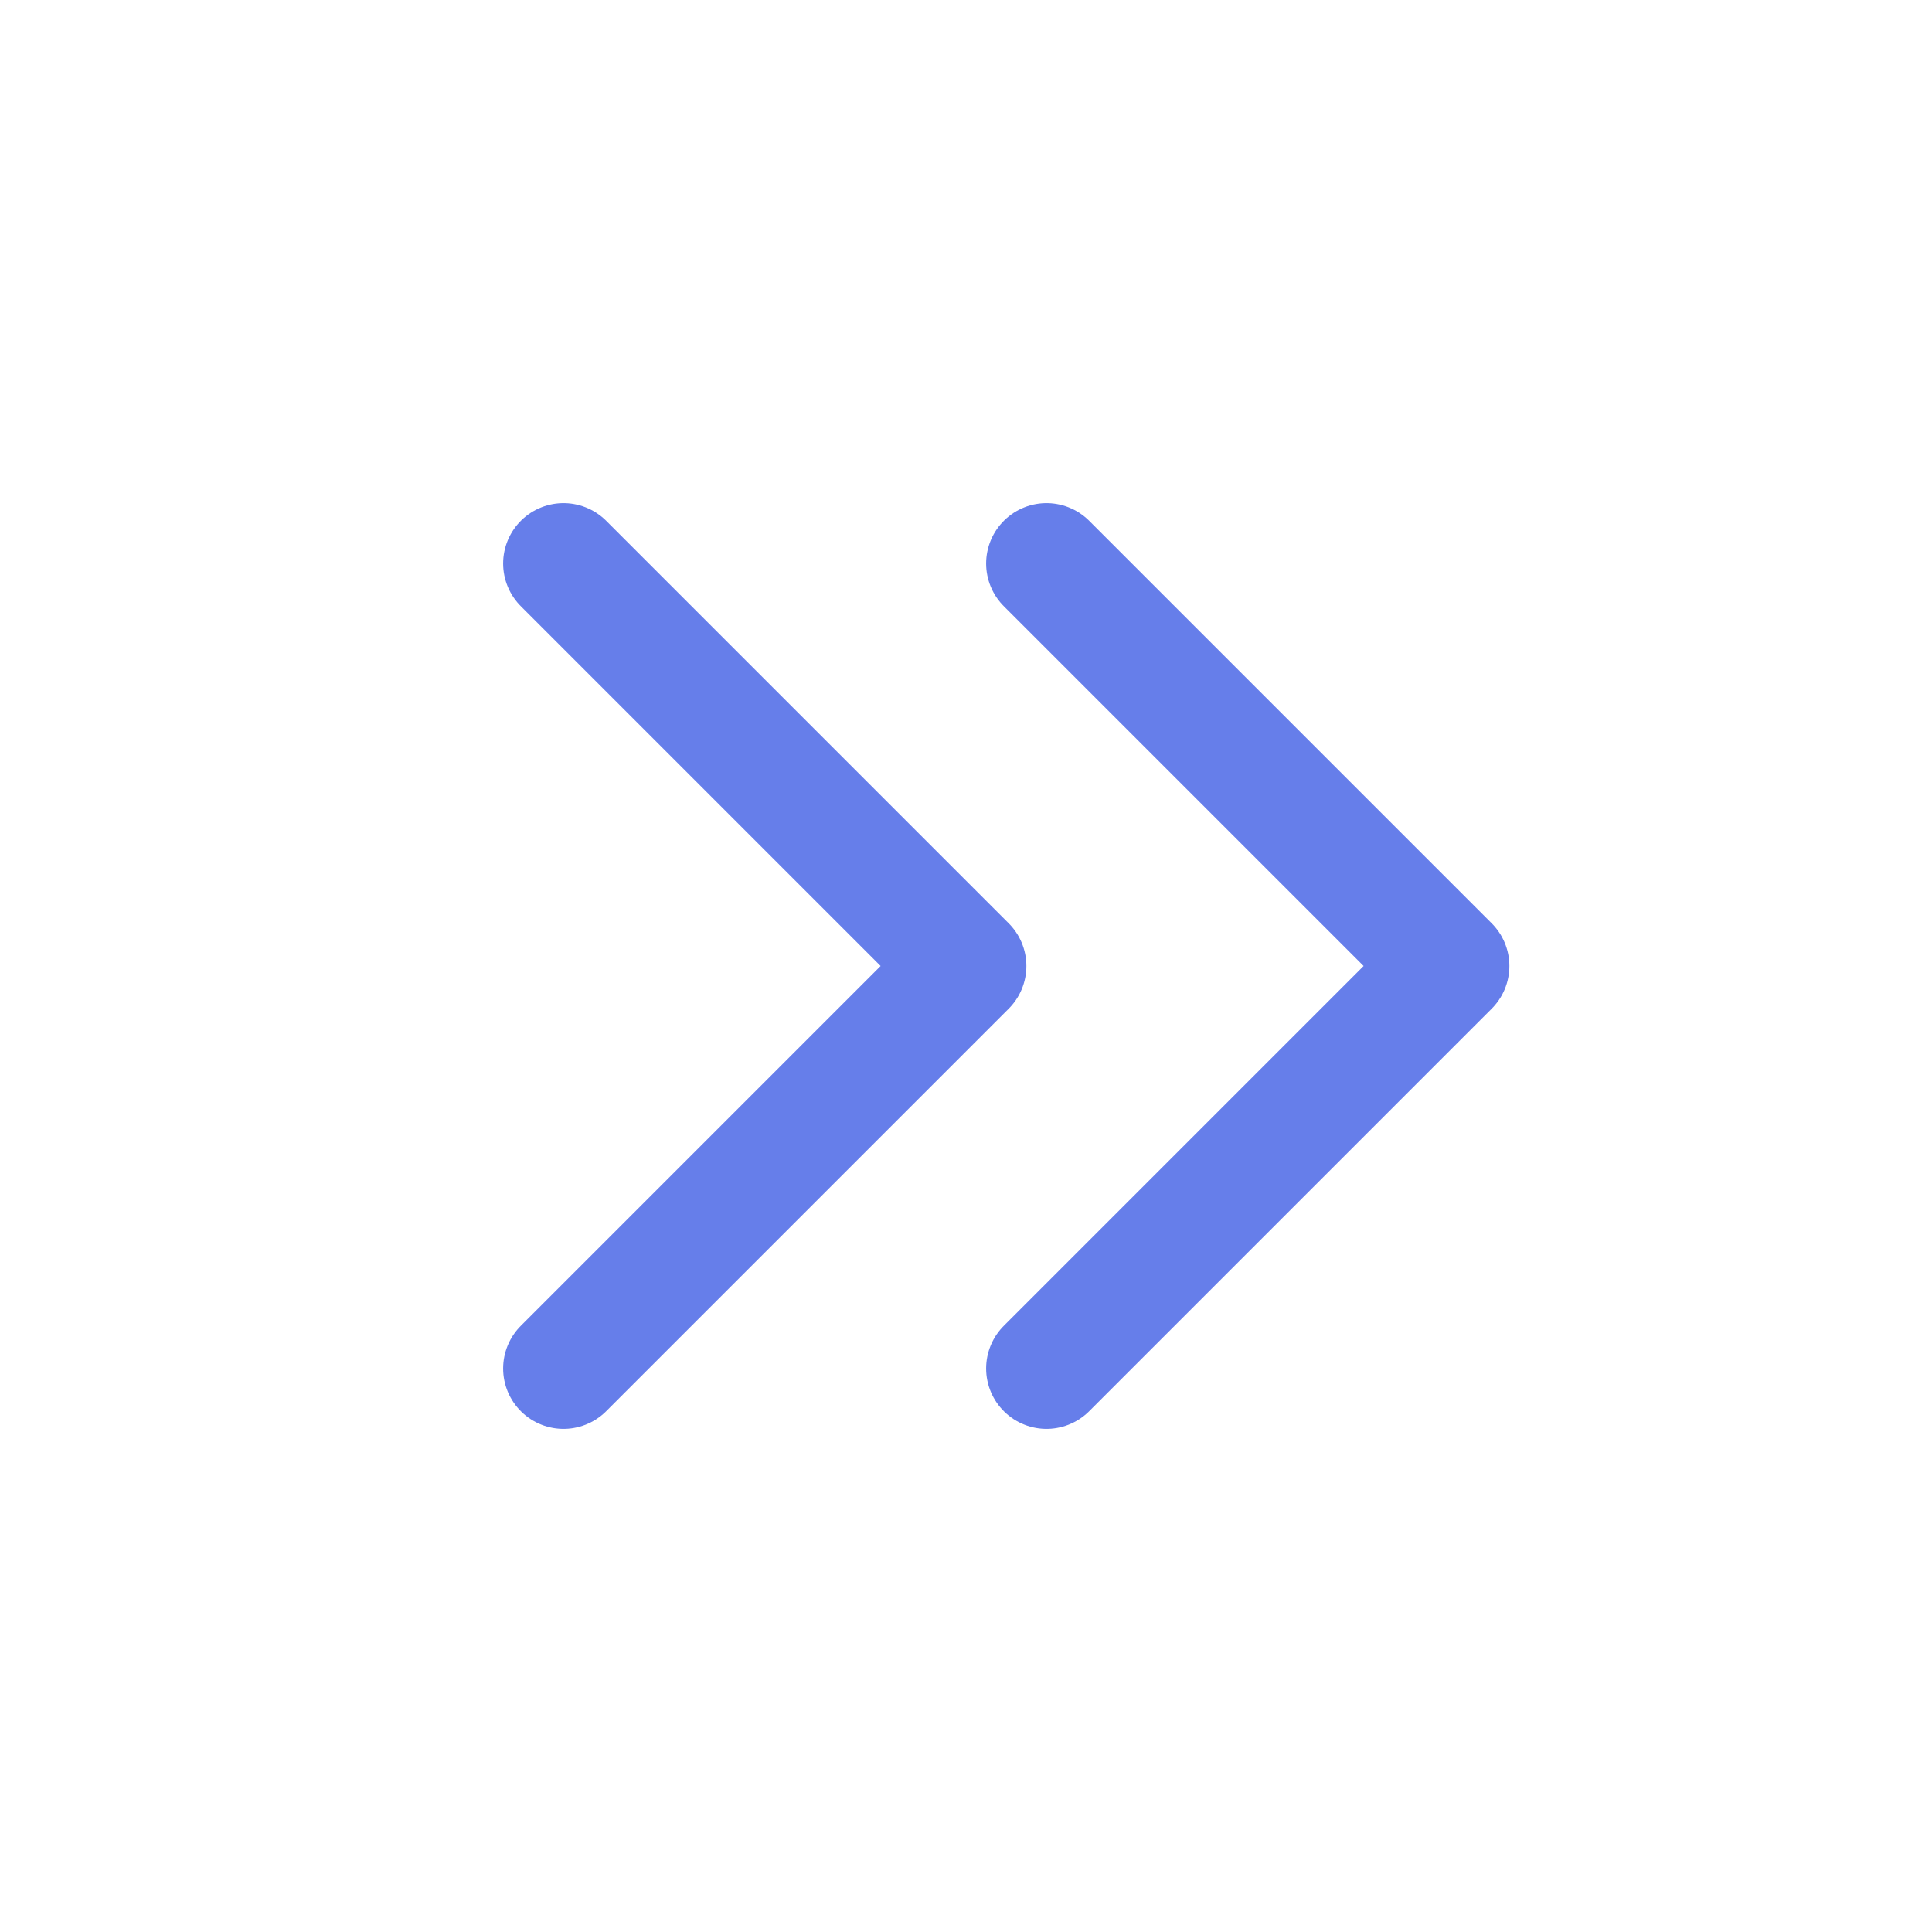
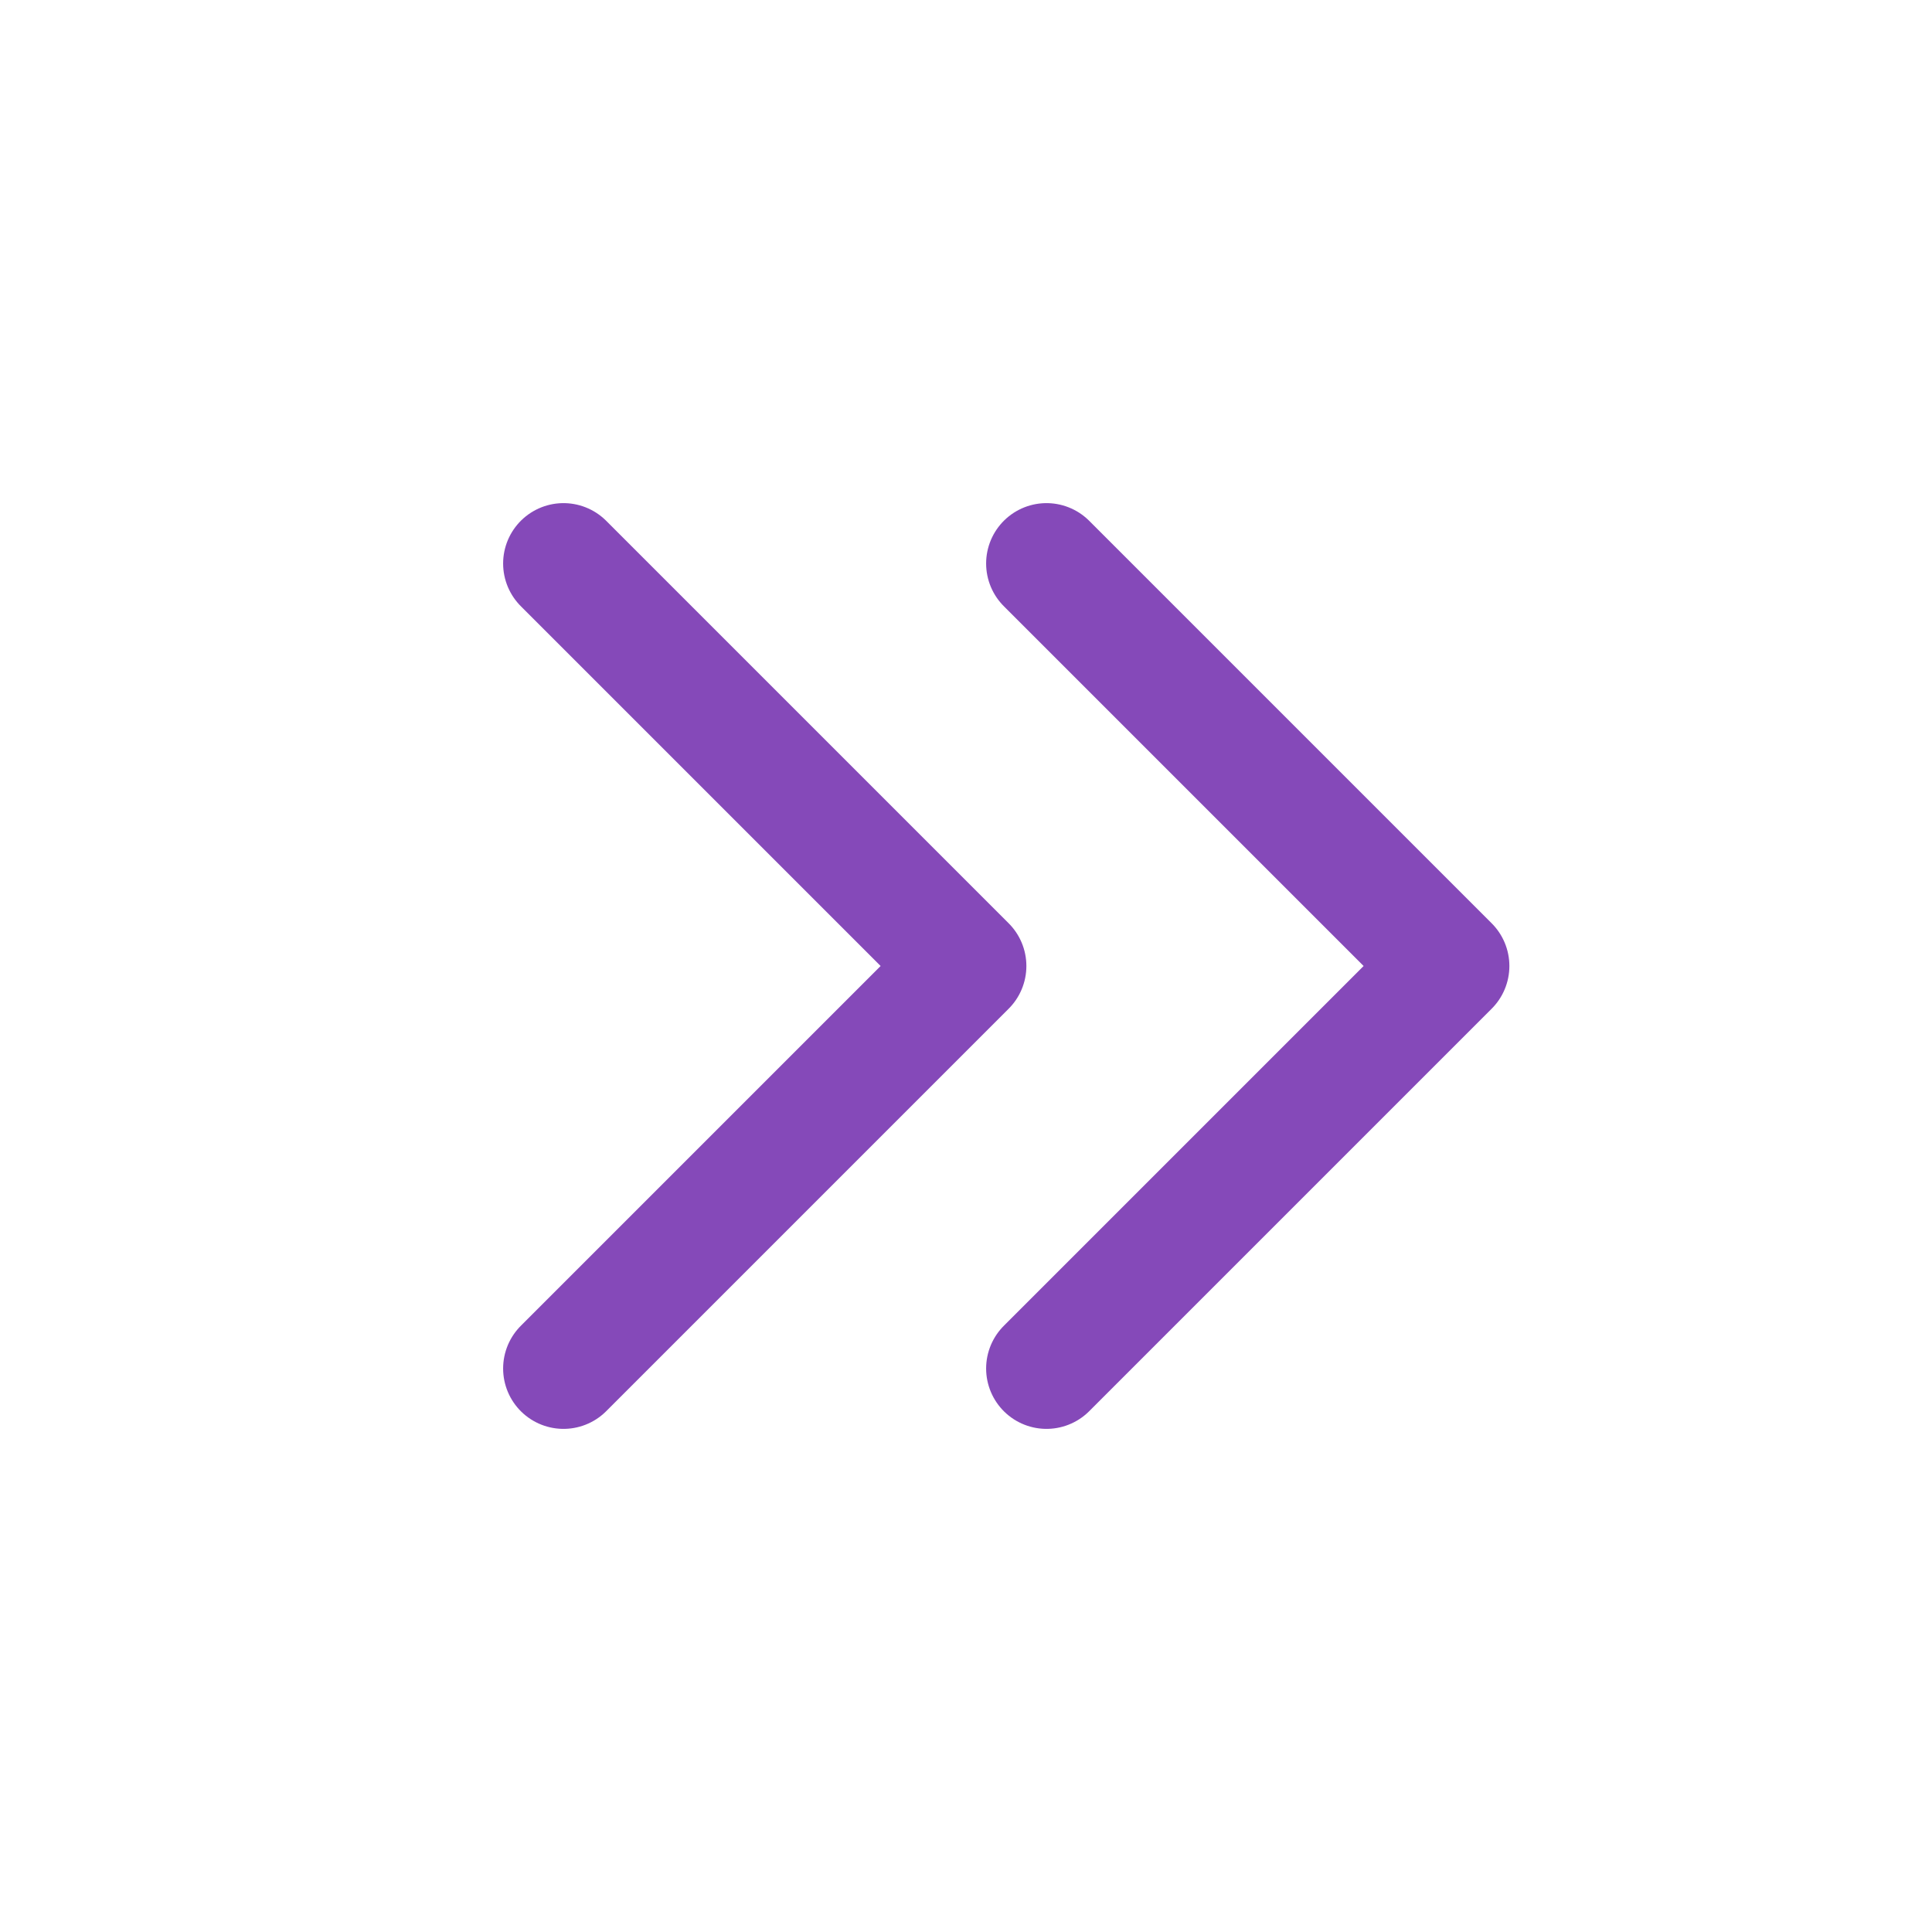
- <svg xmlns="http://www.w3.org/2000/svg" role="img" width="48px" height="48px" viewBox="0 0 24 24" aria-labelledby="chevronsRightIconTitle" stroke="#667eea" stroke-width="1.5" stroke-linecap="round" stroke-linejoin="round" fill="none" color="#667eea">
+ <svg xmlns="http://www.w3.org/2000/svg" role="img" width="48px" height="48px" viewBox="0 0 24 24" aria-labelledby="chevronsRightIconTitle" stroke="#8549b9" stroke-width="1.5" stroke-linecap="round" stroke-linejoin="round" fill="none" color="#8549b9">
  <polyline points="13 7 18 12 13 17 13 17" />
  <polyline points="7 7 12 12 7 17 7 17" />
</svg>
